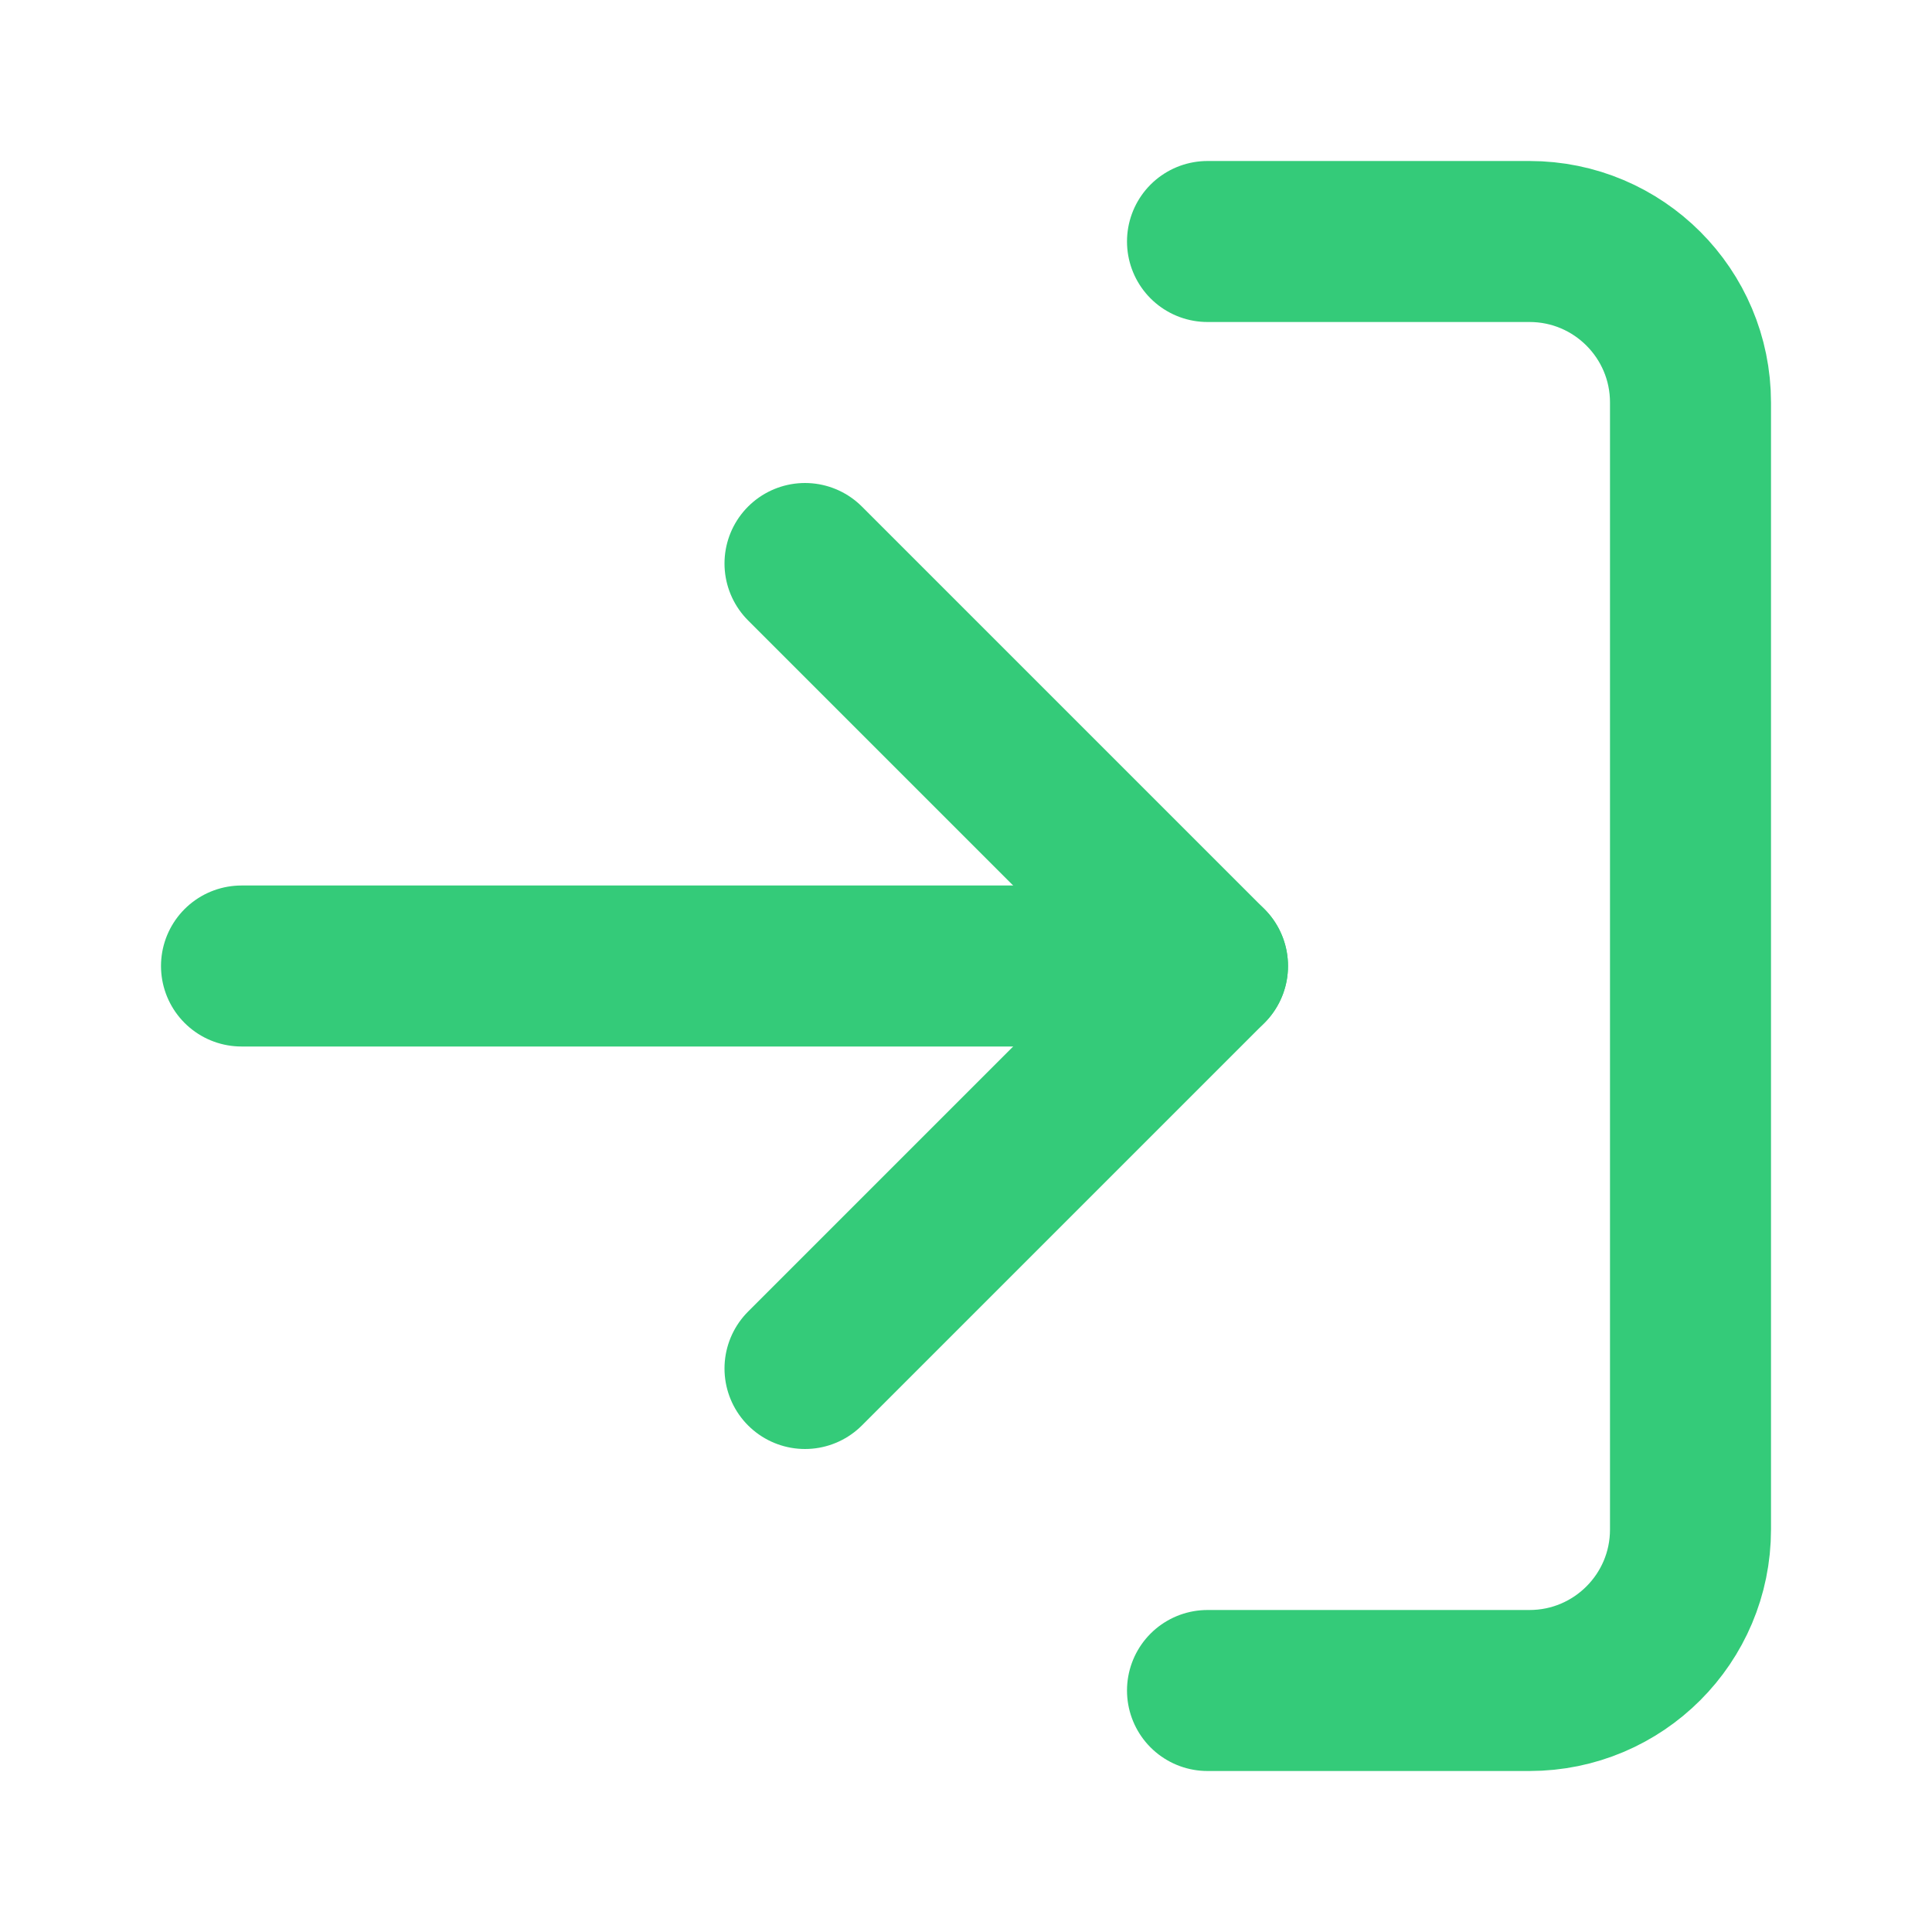
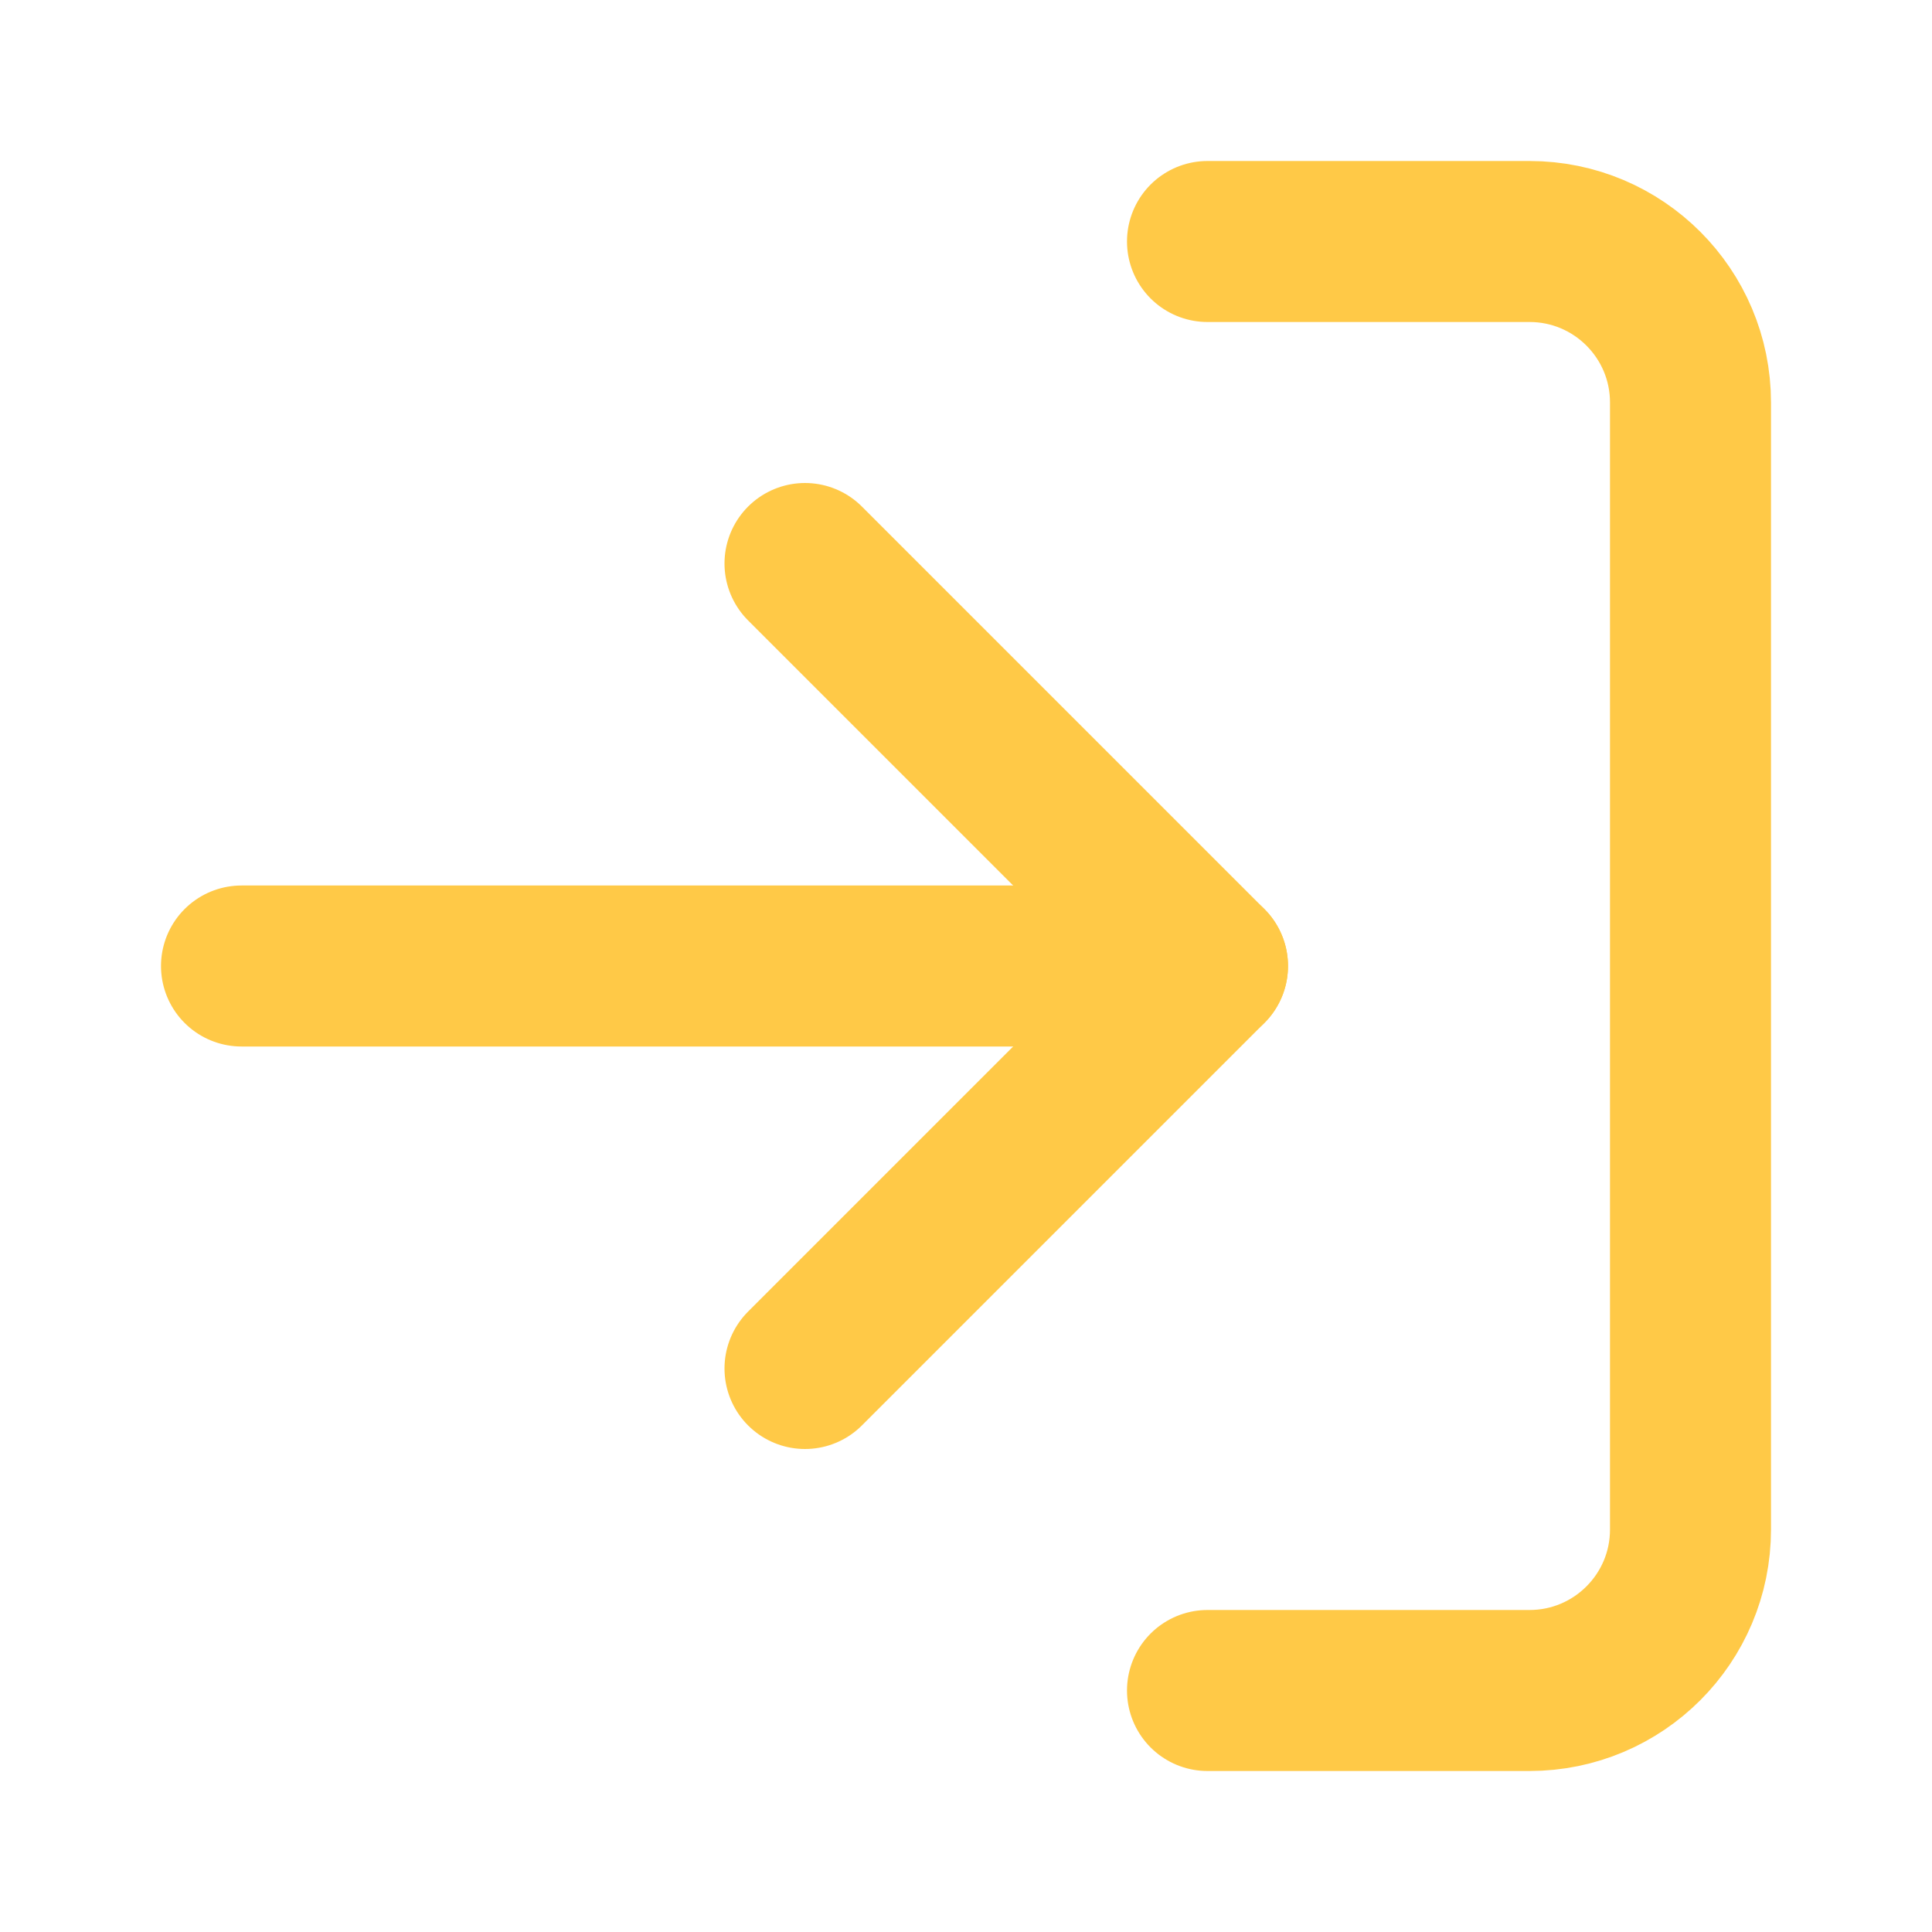
- <svg xmlns="http://www.w3.org/2000/svg" width="20" height="20" viewBox="0 0 24 24" fill="none" stroke="#34CB79" stroke-width="2" stroke-linecap="round" stroke-linejoin="round" class="feather feather-log-in">
+ <svg xmlns="http://www.w3.org/2000/svg" width="20" height="20" viewBox="0 0 24 24" fill="none" stroke="#FFC947" stroke-width="2" stroke-linecap="round" stroke-linejoin="round" class="feather feather-log-in">
  <path d="M15 3h4a2 2 0 0 1 2 2v14a2 2 0 0 1-2 2h-4" />
  <polyline points="10 17 15 12 10 7" />
  <line x1="15" y1="12" x2="3" y2="12" />
</svg>
